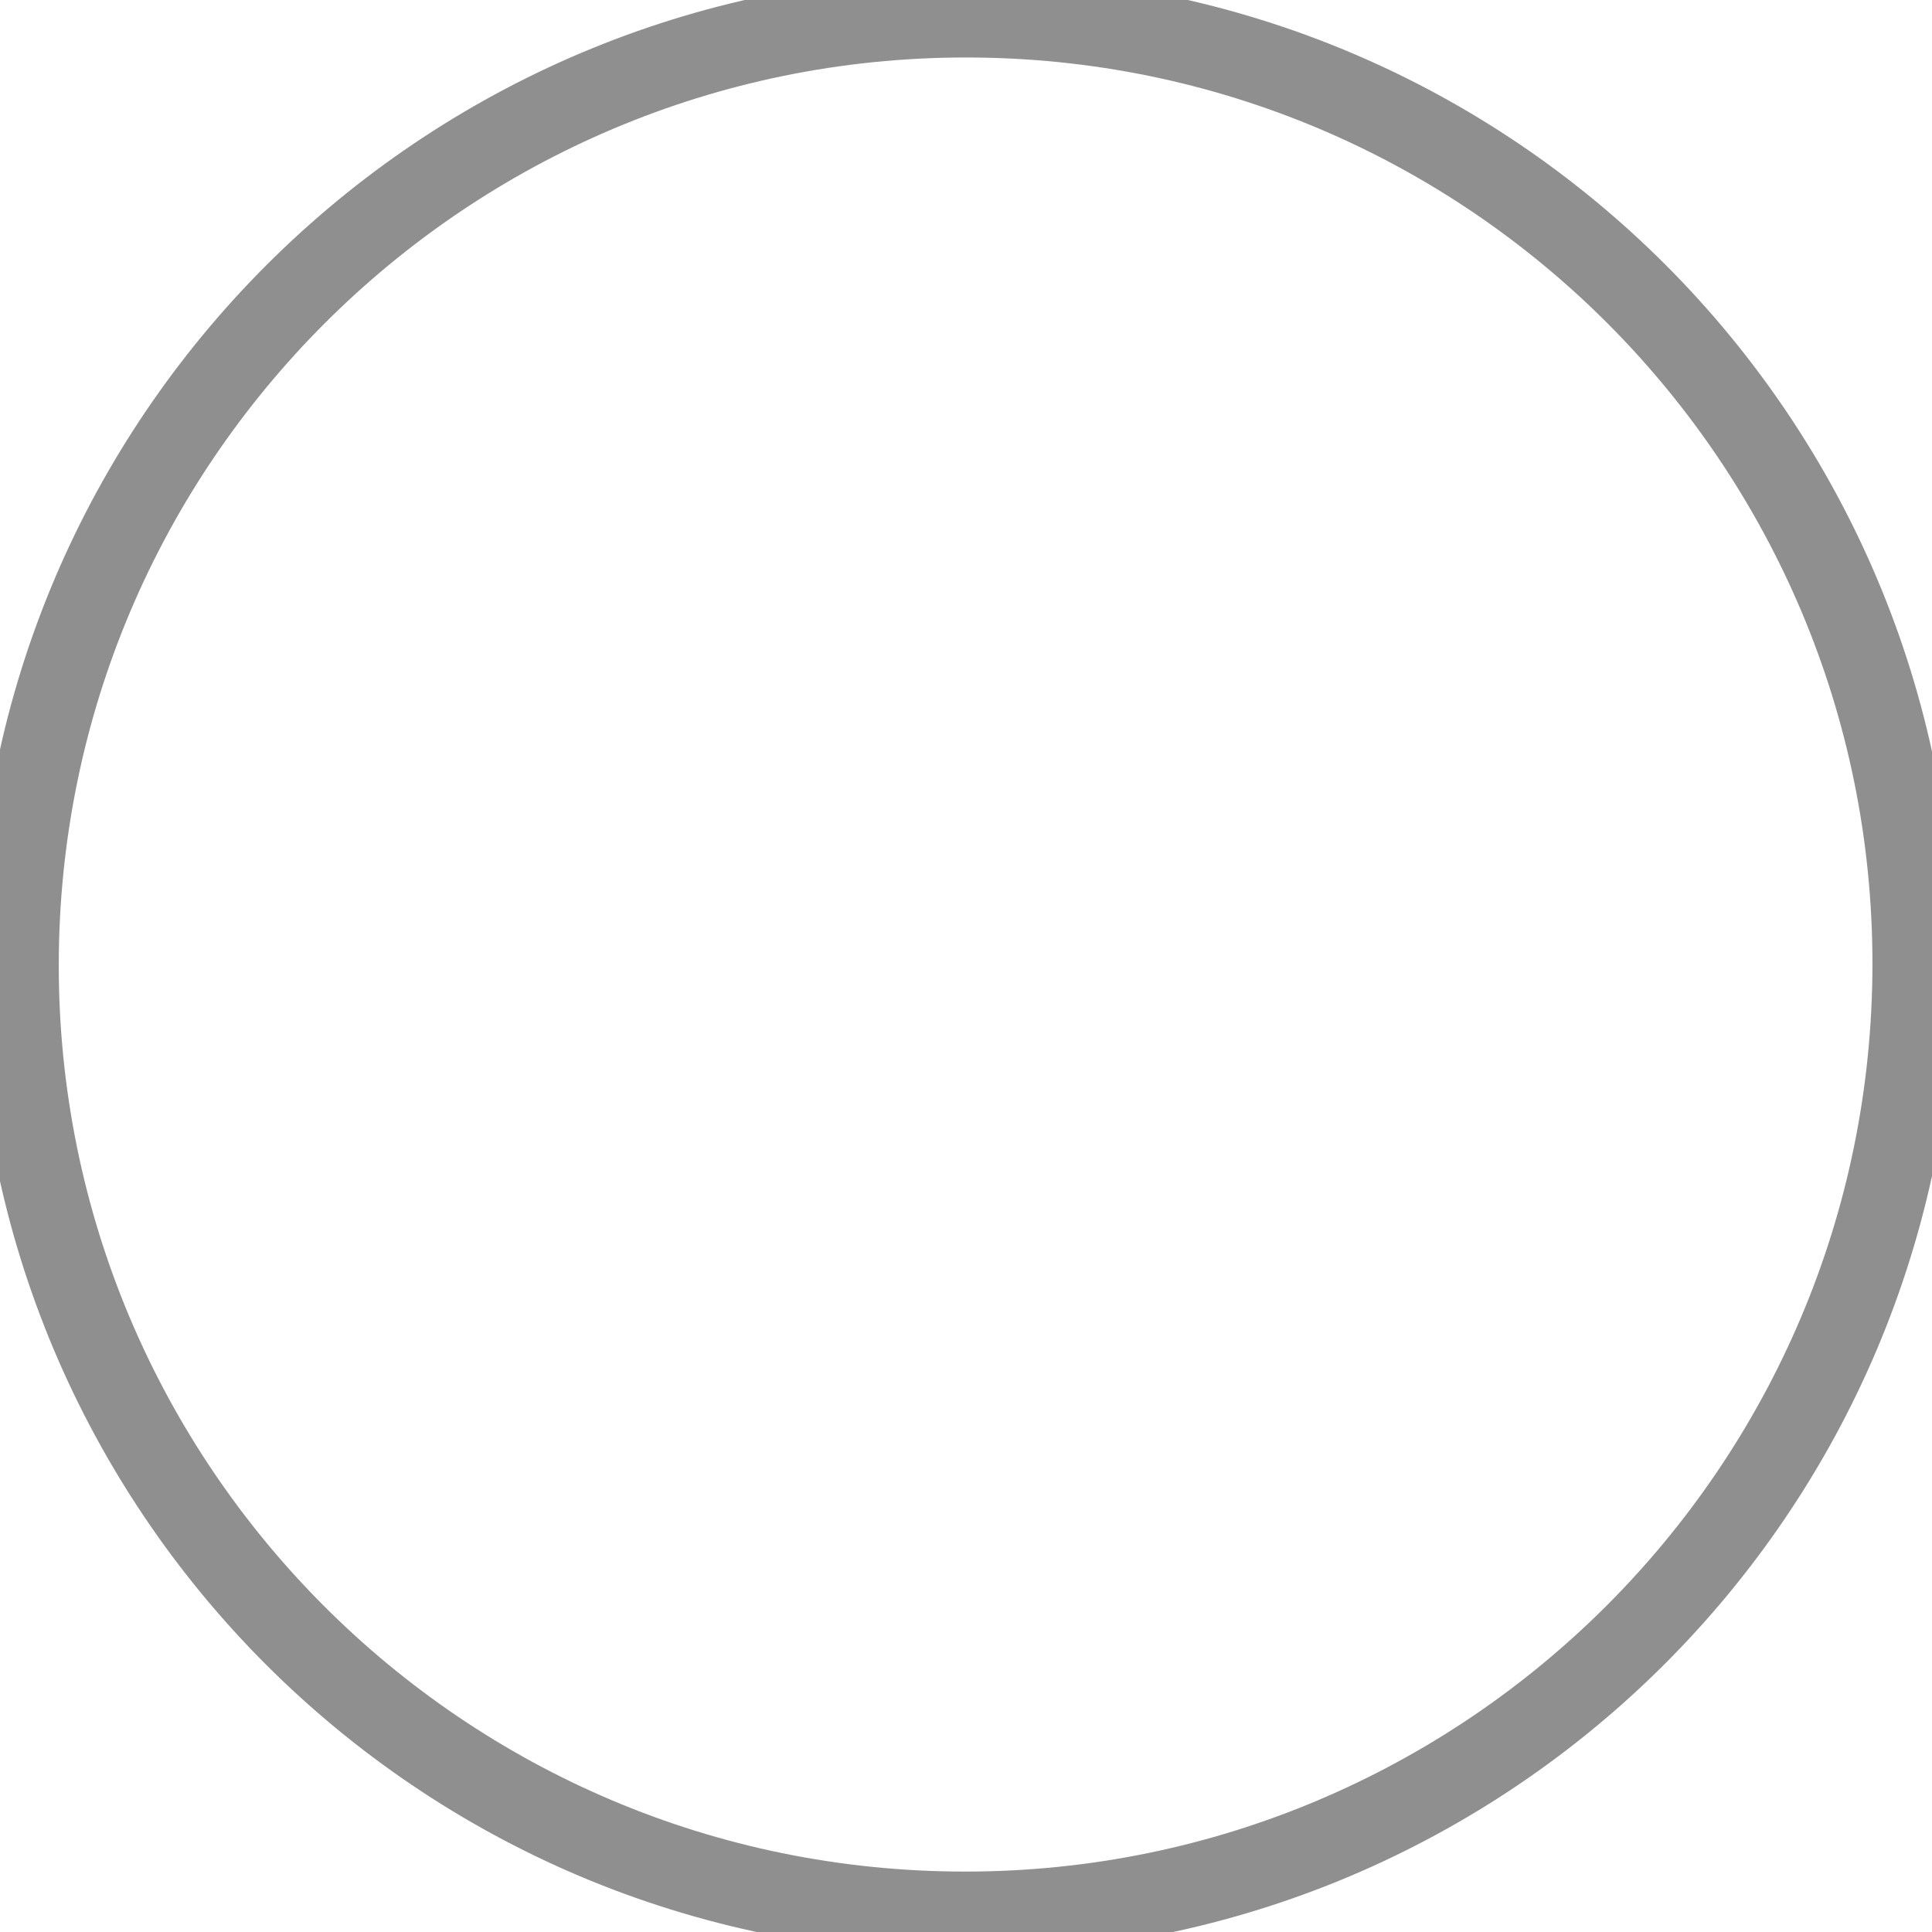
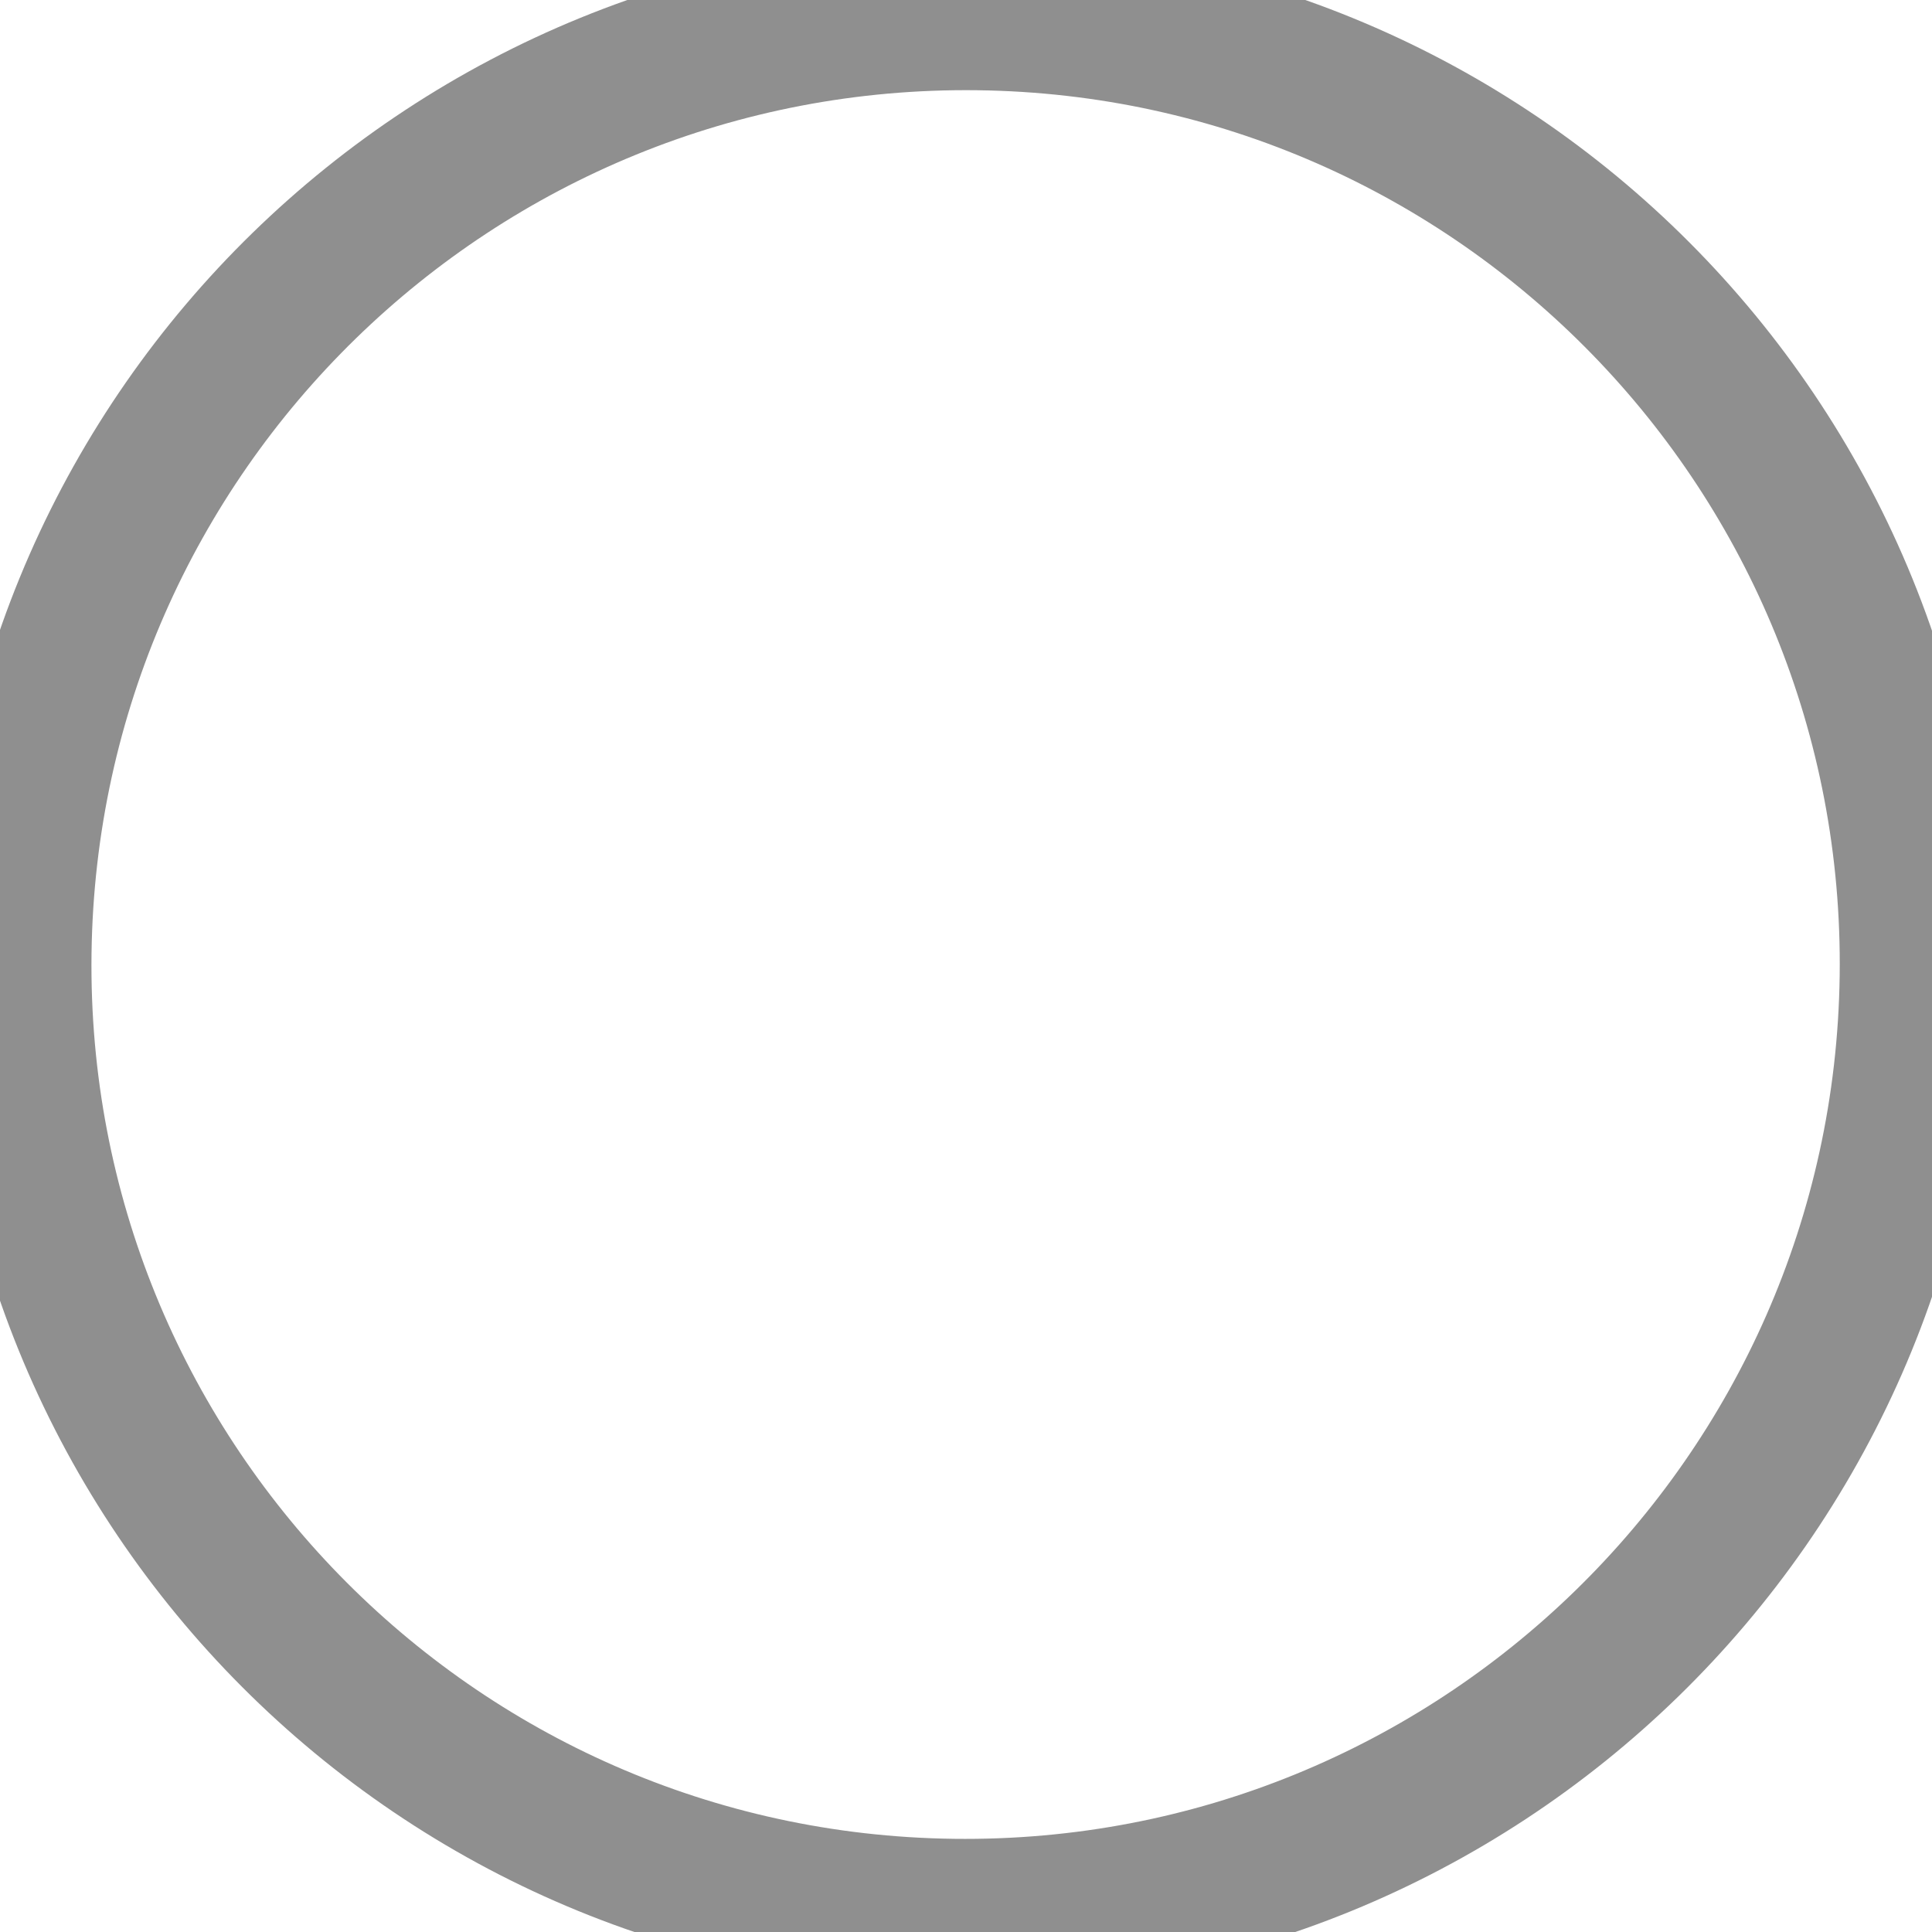
<svg xmlns="http://www.w3.org/2000/svg" width="68.8pt" height="68.8pt">
  <defs>
    <linearGradient id="gradient0" gradientTransform="" gradientUnits="objectBoundingBox" x1="0.5" y1="0.5" x2="0.5" y2="0" spreadMethod="pad">
      <stop stop-color="#000000" offset="0.997" stop-opacity="0" />
      <stop stop-color="#ffffff" offset="1" stop-opacity="0" />
    </linearGradient>
  </defs>
  <g id="Layer_2" />
  <g id="Layer_1">
-     <ellipse id="shape1" transform="matrix(0.99992 0.0125877 -0.0133496 0.99991 1.43918 0.210269)" rx="33.76pt" ry="33.768pt" cx="33.76pt" cy="33.768pt" fill="url(#gradient0)" fill-rule="evenodd" stroke="#8f8f8f" stroke-width="3.912" stroke-linecap="square" stroke-linejoin="miter" stroke-miterlimit="1.984" />
+     <ellipse id="shape1" transform="matrix(0.99992 0.0125877 -0.0133496 0.99991 1.43918 0.210269)" rx="33.76pt" ry="33.768pt" cx="33.76pt" cy="33.768pt" fill="url(#gradient0)" fill-rule="evenodd" stroke="#8f8f8f" stroke-width="7.016" stroke-linecap="square" stroke-linejoin="miter" stroke-miterlimit="1.984" />
  </g>
</svg>
